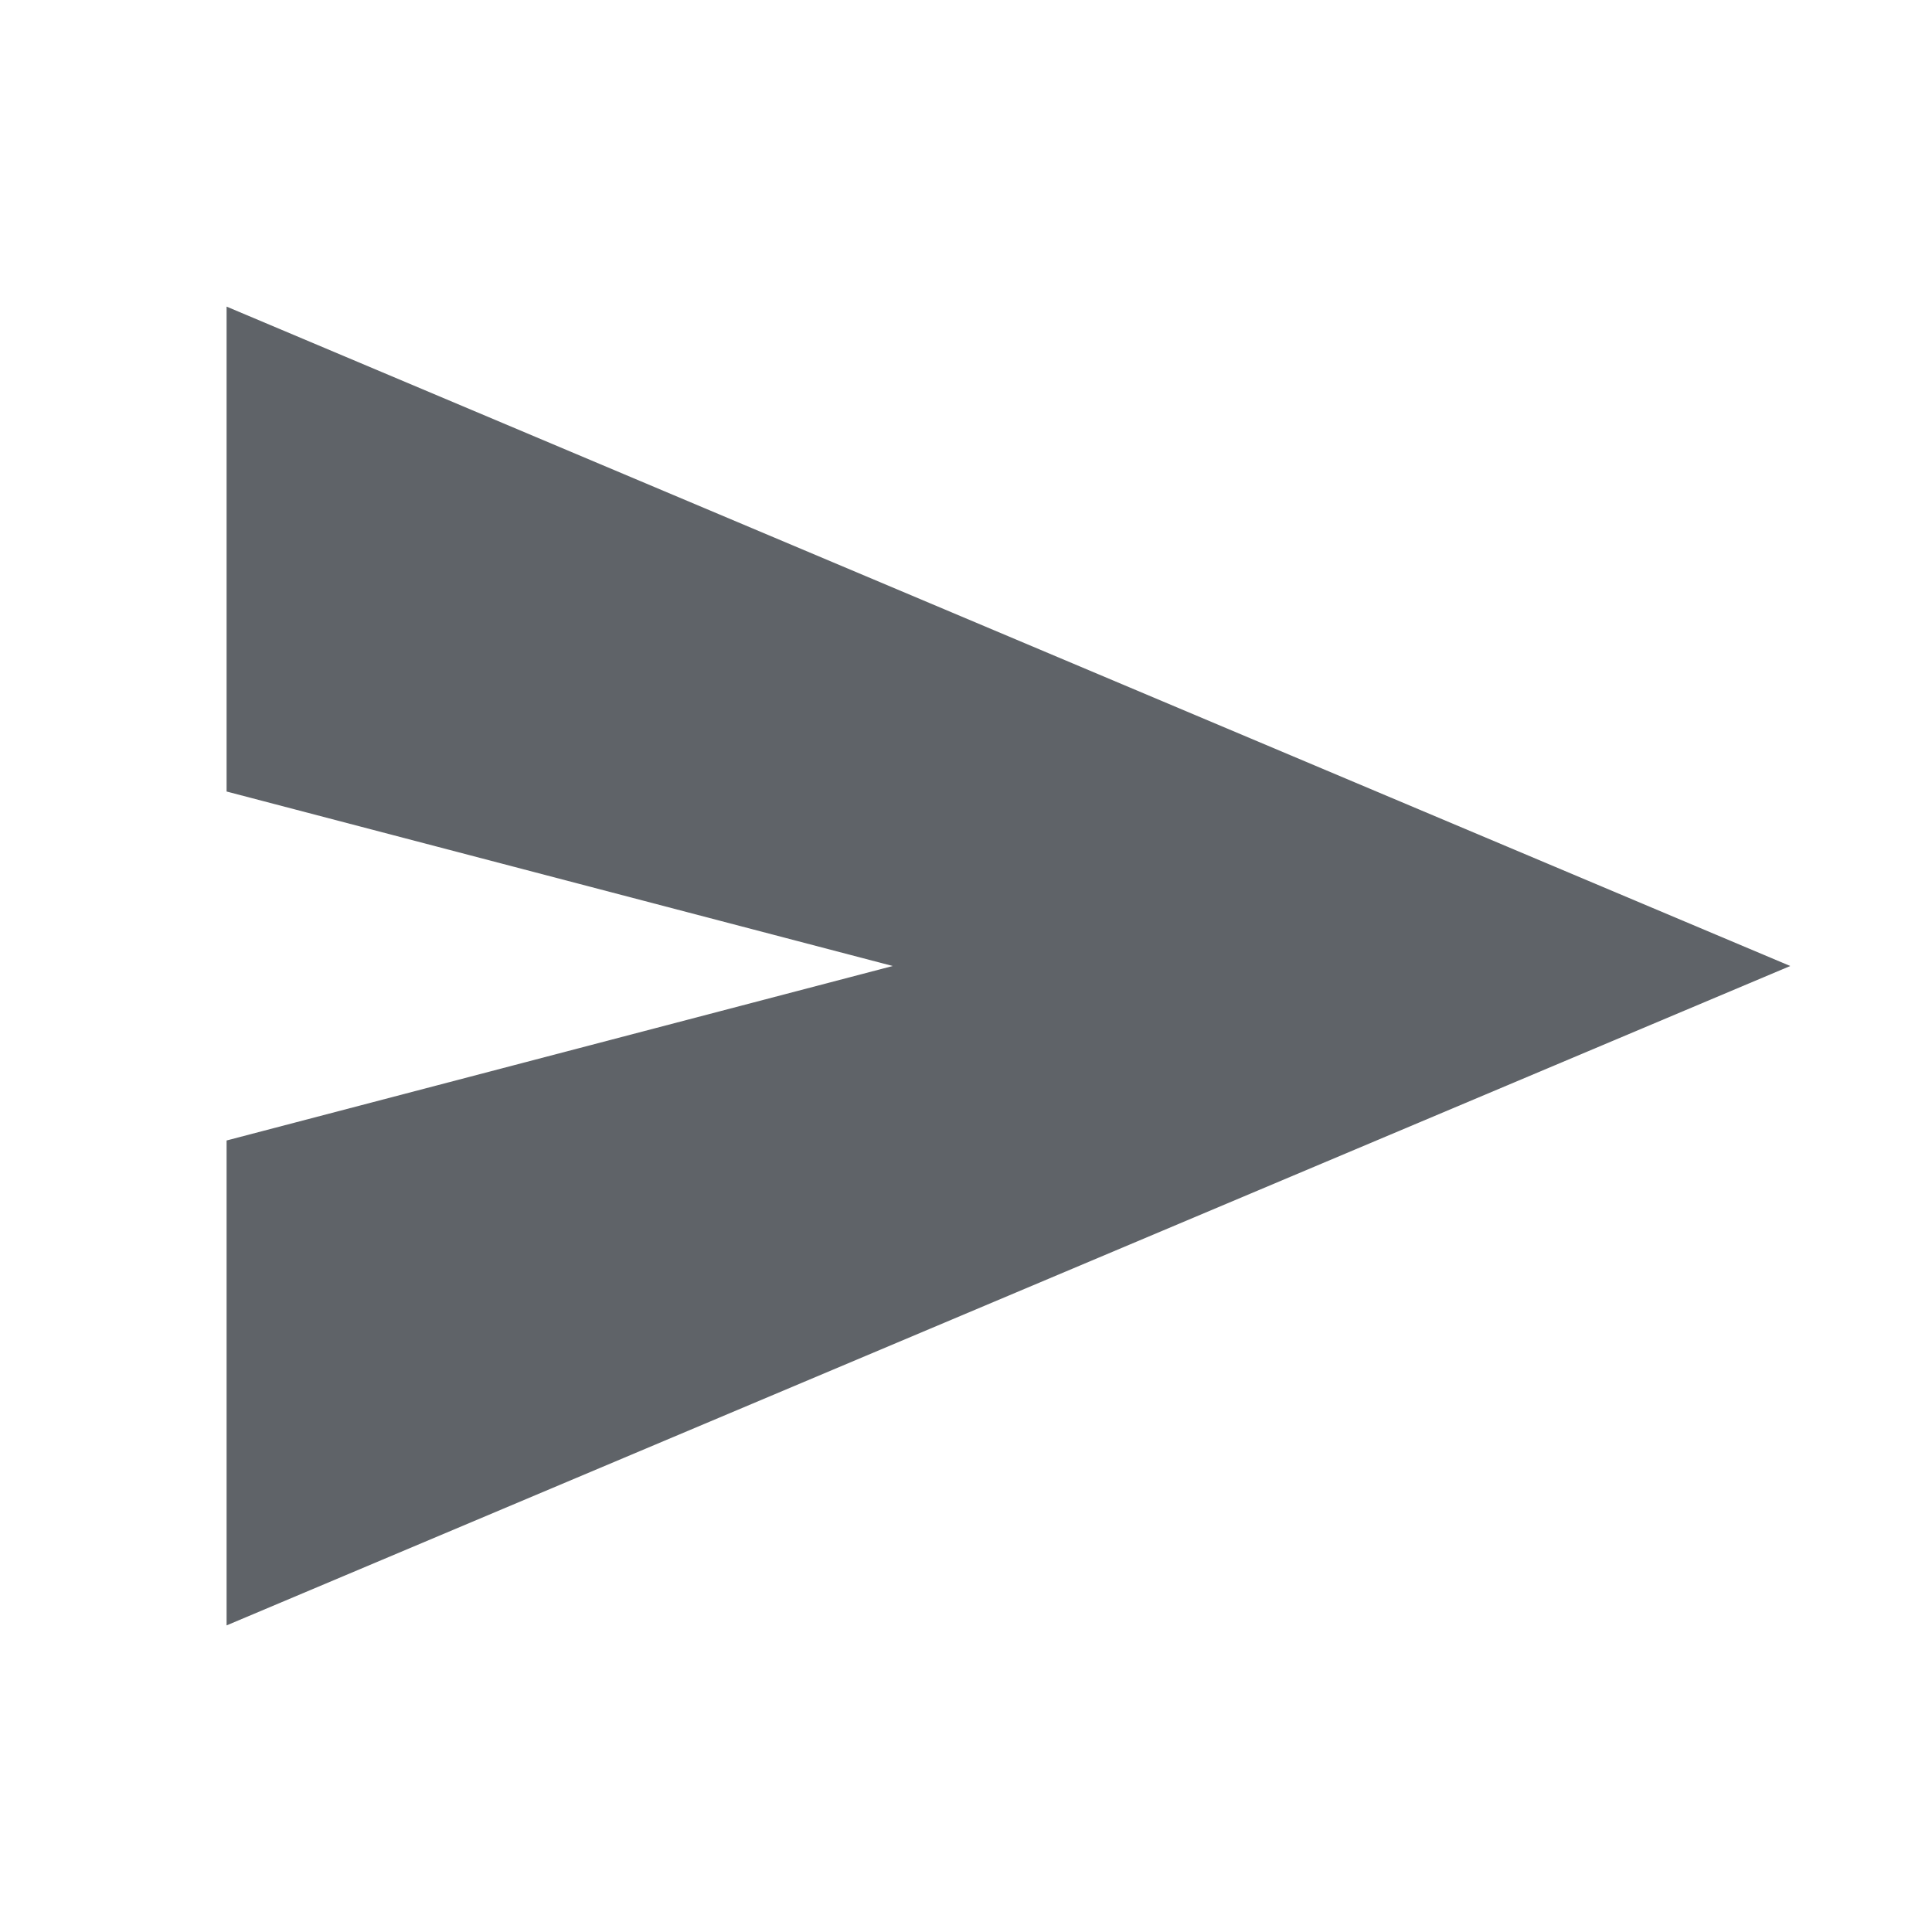
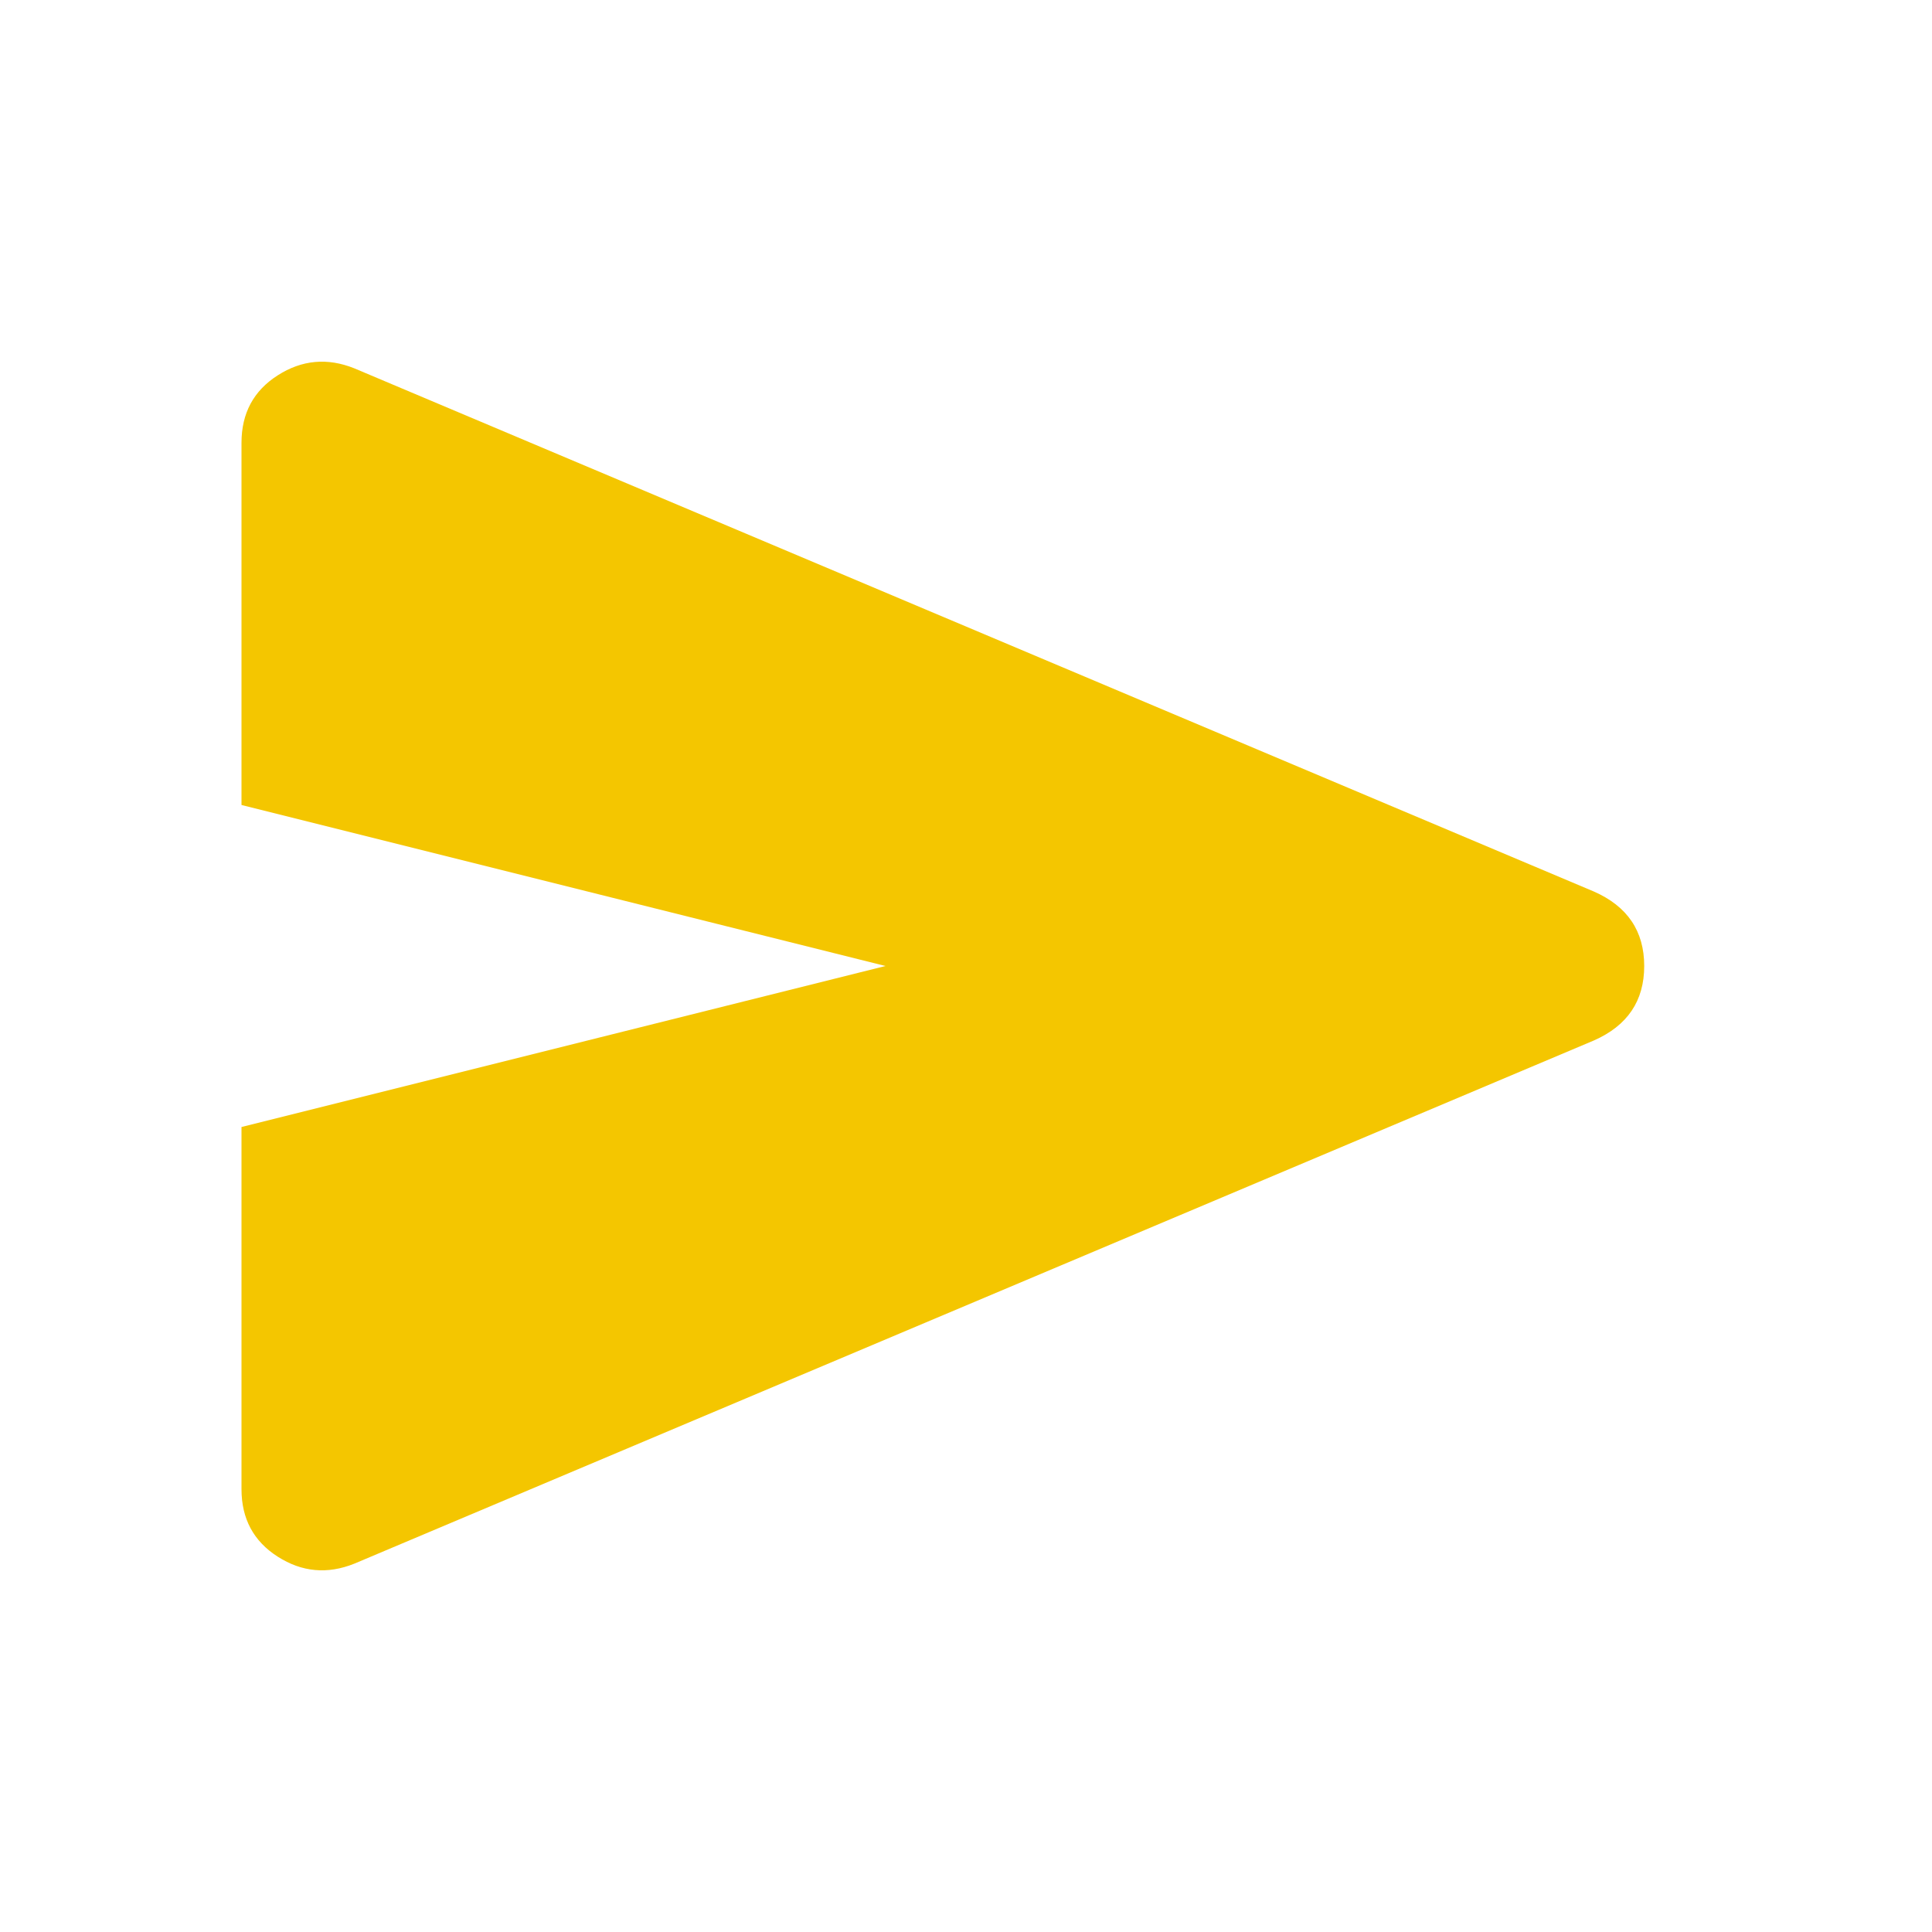
- <svg xmlns="http://www.w3.org/2000/svg" height="24px" viewBox="0 -960 960 960" width="24px" fill="#5f6368">
-   <path d="M112.59-152.35V-393.3l331-86.7-331-86.7v-240.95L889.57-480 112.59-152.35Z" />
+ <svg xmlns="http://www.w3.org/2000/svg" height="24px" viewBox="0 -960 960 960" width="24px" fill="#F4C600">
+   <path d="M176-183q-20 8-38-3.5T120-220v-180l320-80-320-80v-180q0-22 18-33.5t38-3.5l616 260q25 11 25 37t-25 37L176-183Z" />
</svg>
